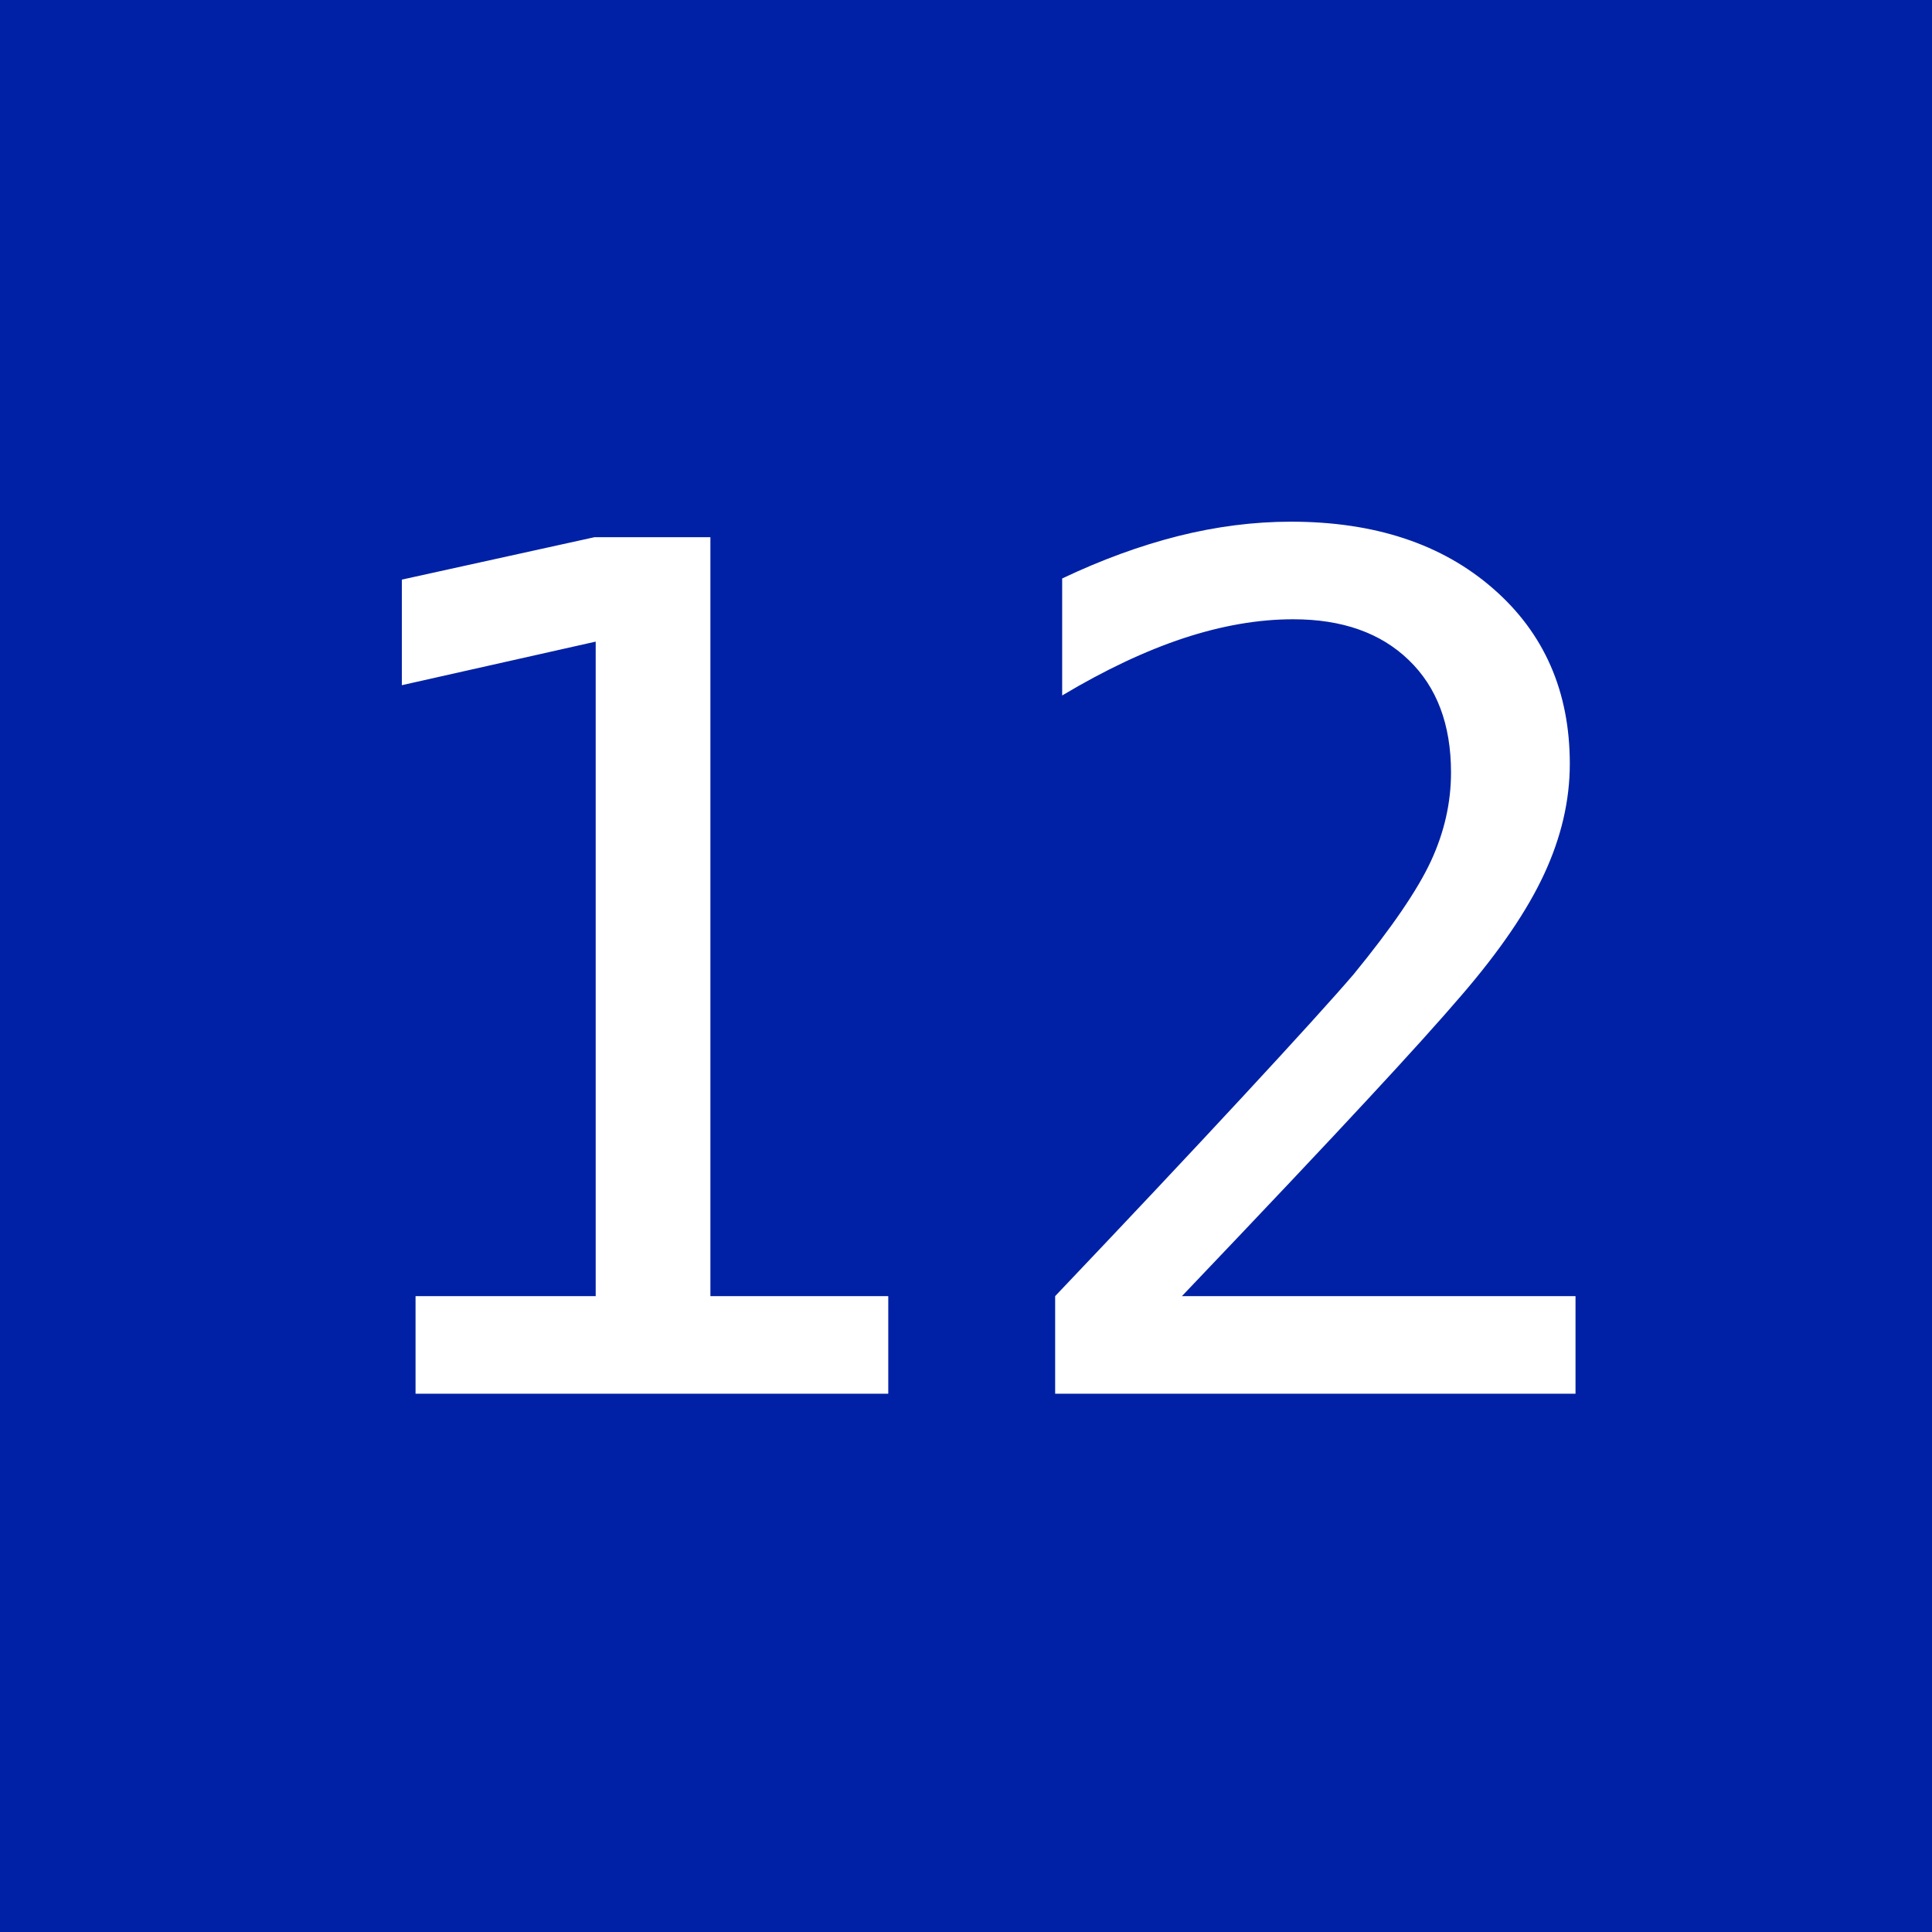
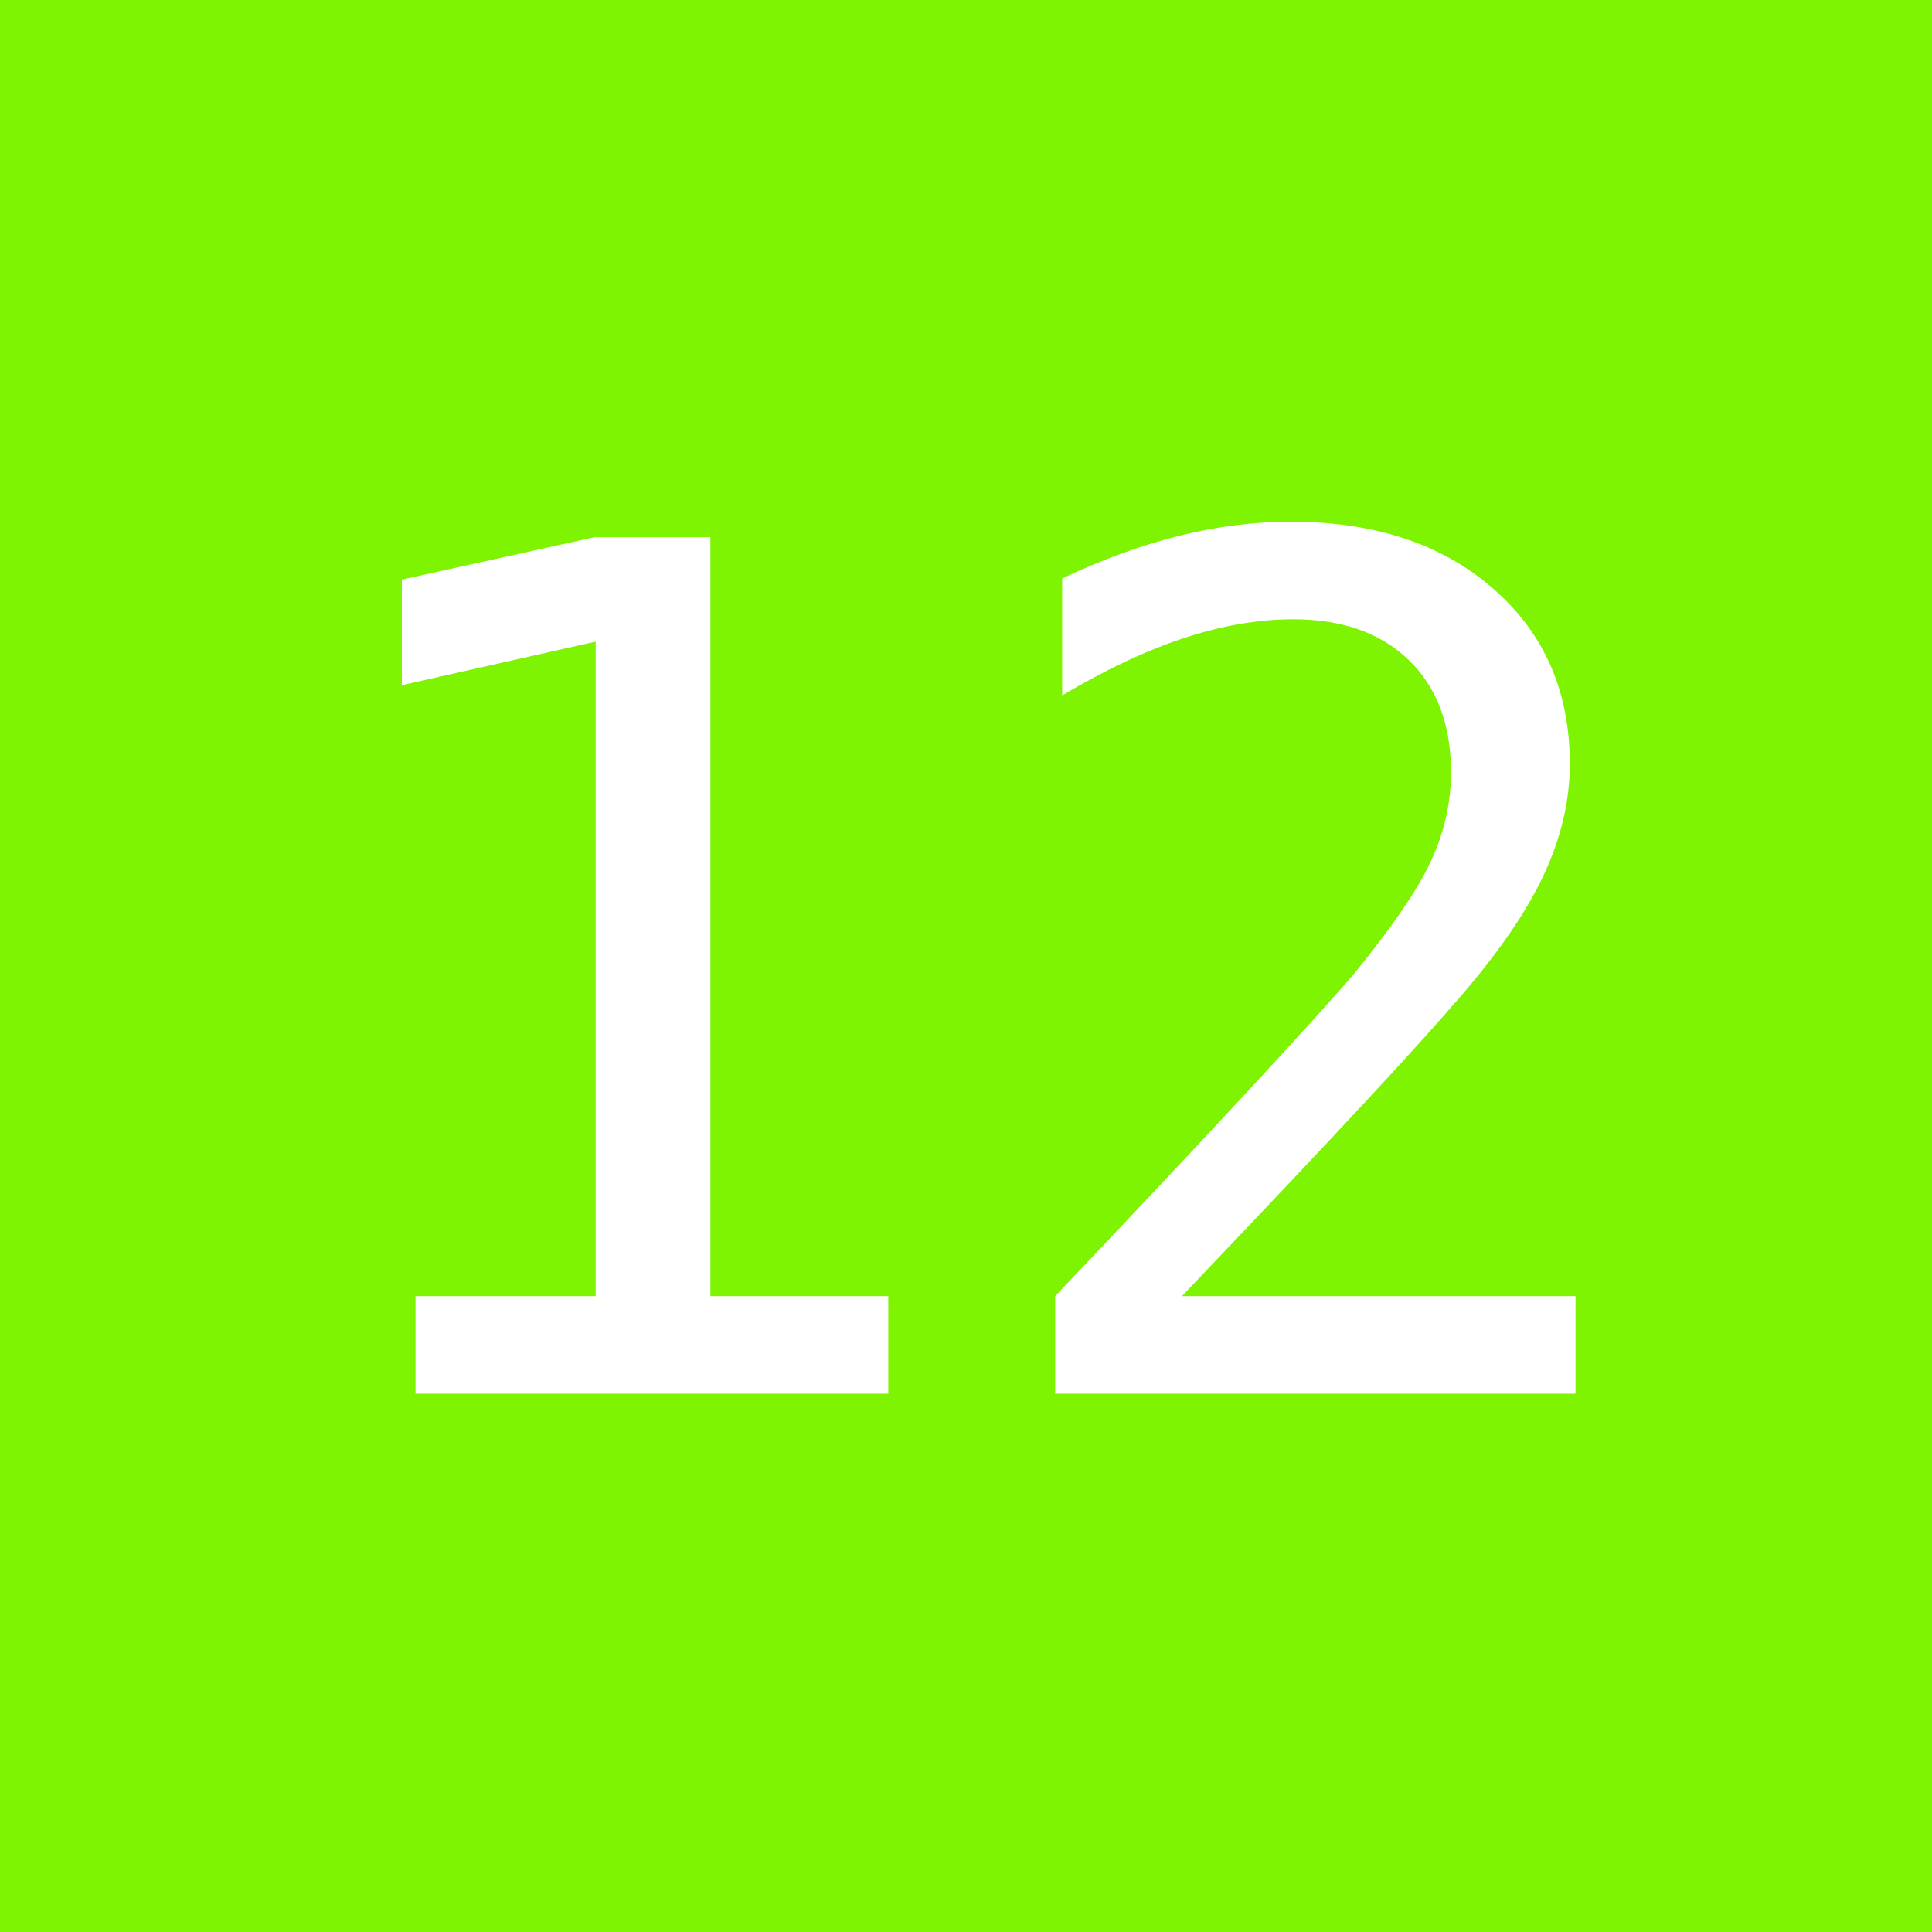
<svg xmlns="http://www.w3.org/2000/svg" width="52.211mm" height="52.211mm" viewBox="0 0 185 185" id="svg2" version="1.1">
  <defs id="defs4" />
  <g id="layer1" transform="translate(-125.5531,-92.80733)" style="display:inline">
-     <path style="opacity:1;fill:#0021a5;fill-opacity:1" d="m 125.553,185.307 0,-92.5 92.5,0 92.5,0 0,92.5 0,92.5 -92.5,0 -92.5,0 0,-92.5 z" id="path5020" />
+     <path style="opacity:1;fill:#7ff402;fill-opacity:1" d="m 125.553,185.307 0,-92.5 92.5,0 92.5,0 0,92.5 0,92.5 -92.5,0 -92.5,0 0,-92.5 z" id="path5020" />
    <text xml:space="preserve" style="font-style:normal;font-weight:normal;font-size:40px;line-height:125%;font-family:sans-serif;letter-spacing:0px;word-spacing:0px;fill:#000000;fill-opacity:1;stroke:none;stroke-width:1px;stroke-linecap:butt;stroke-linejoin:miter;stroke-opacity:1" x="150.515" y="226.259" id="text5024">
      <tspan id="tspan5026" x="150.515" y="226.259" style="font-style:normal;font-variant:normal;font-weight:normal;font-stretch:normal;font-size:112.5px;font-family:monospace;-inkscape-font-specification:monospace;fill:#ffffff">12</tspan>
    </text>
  </g>
</svg>
